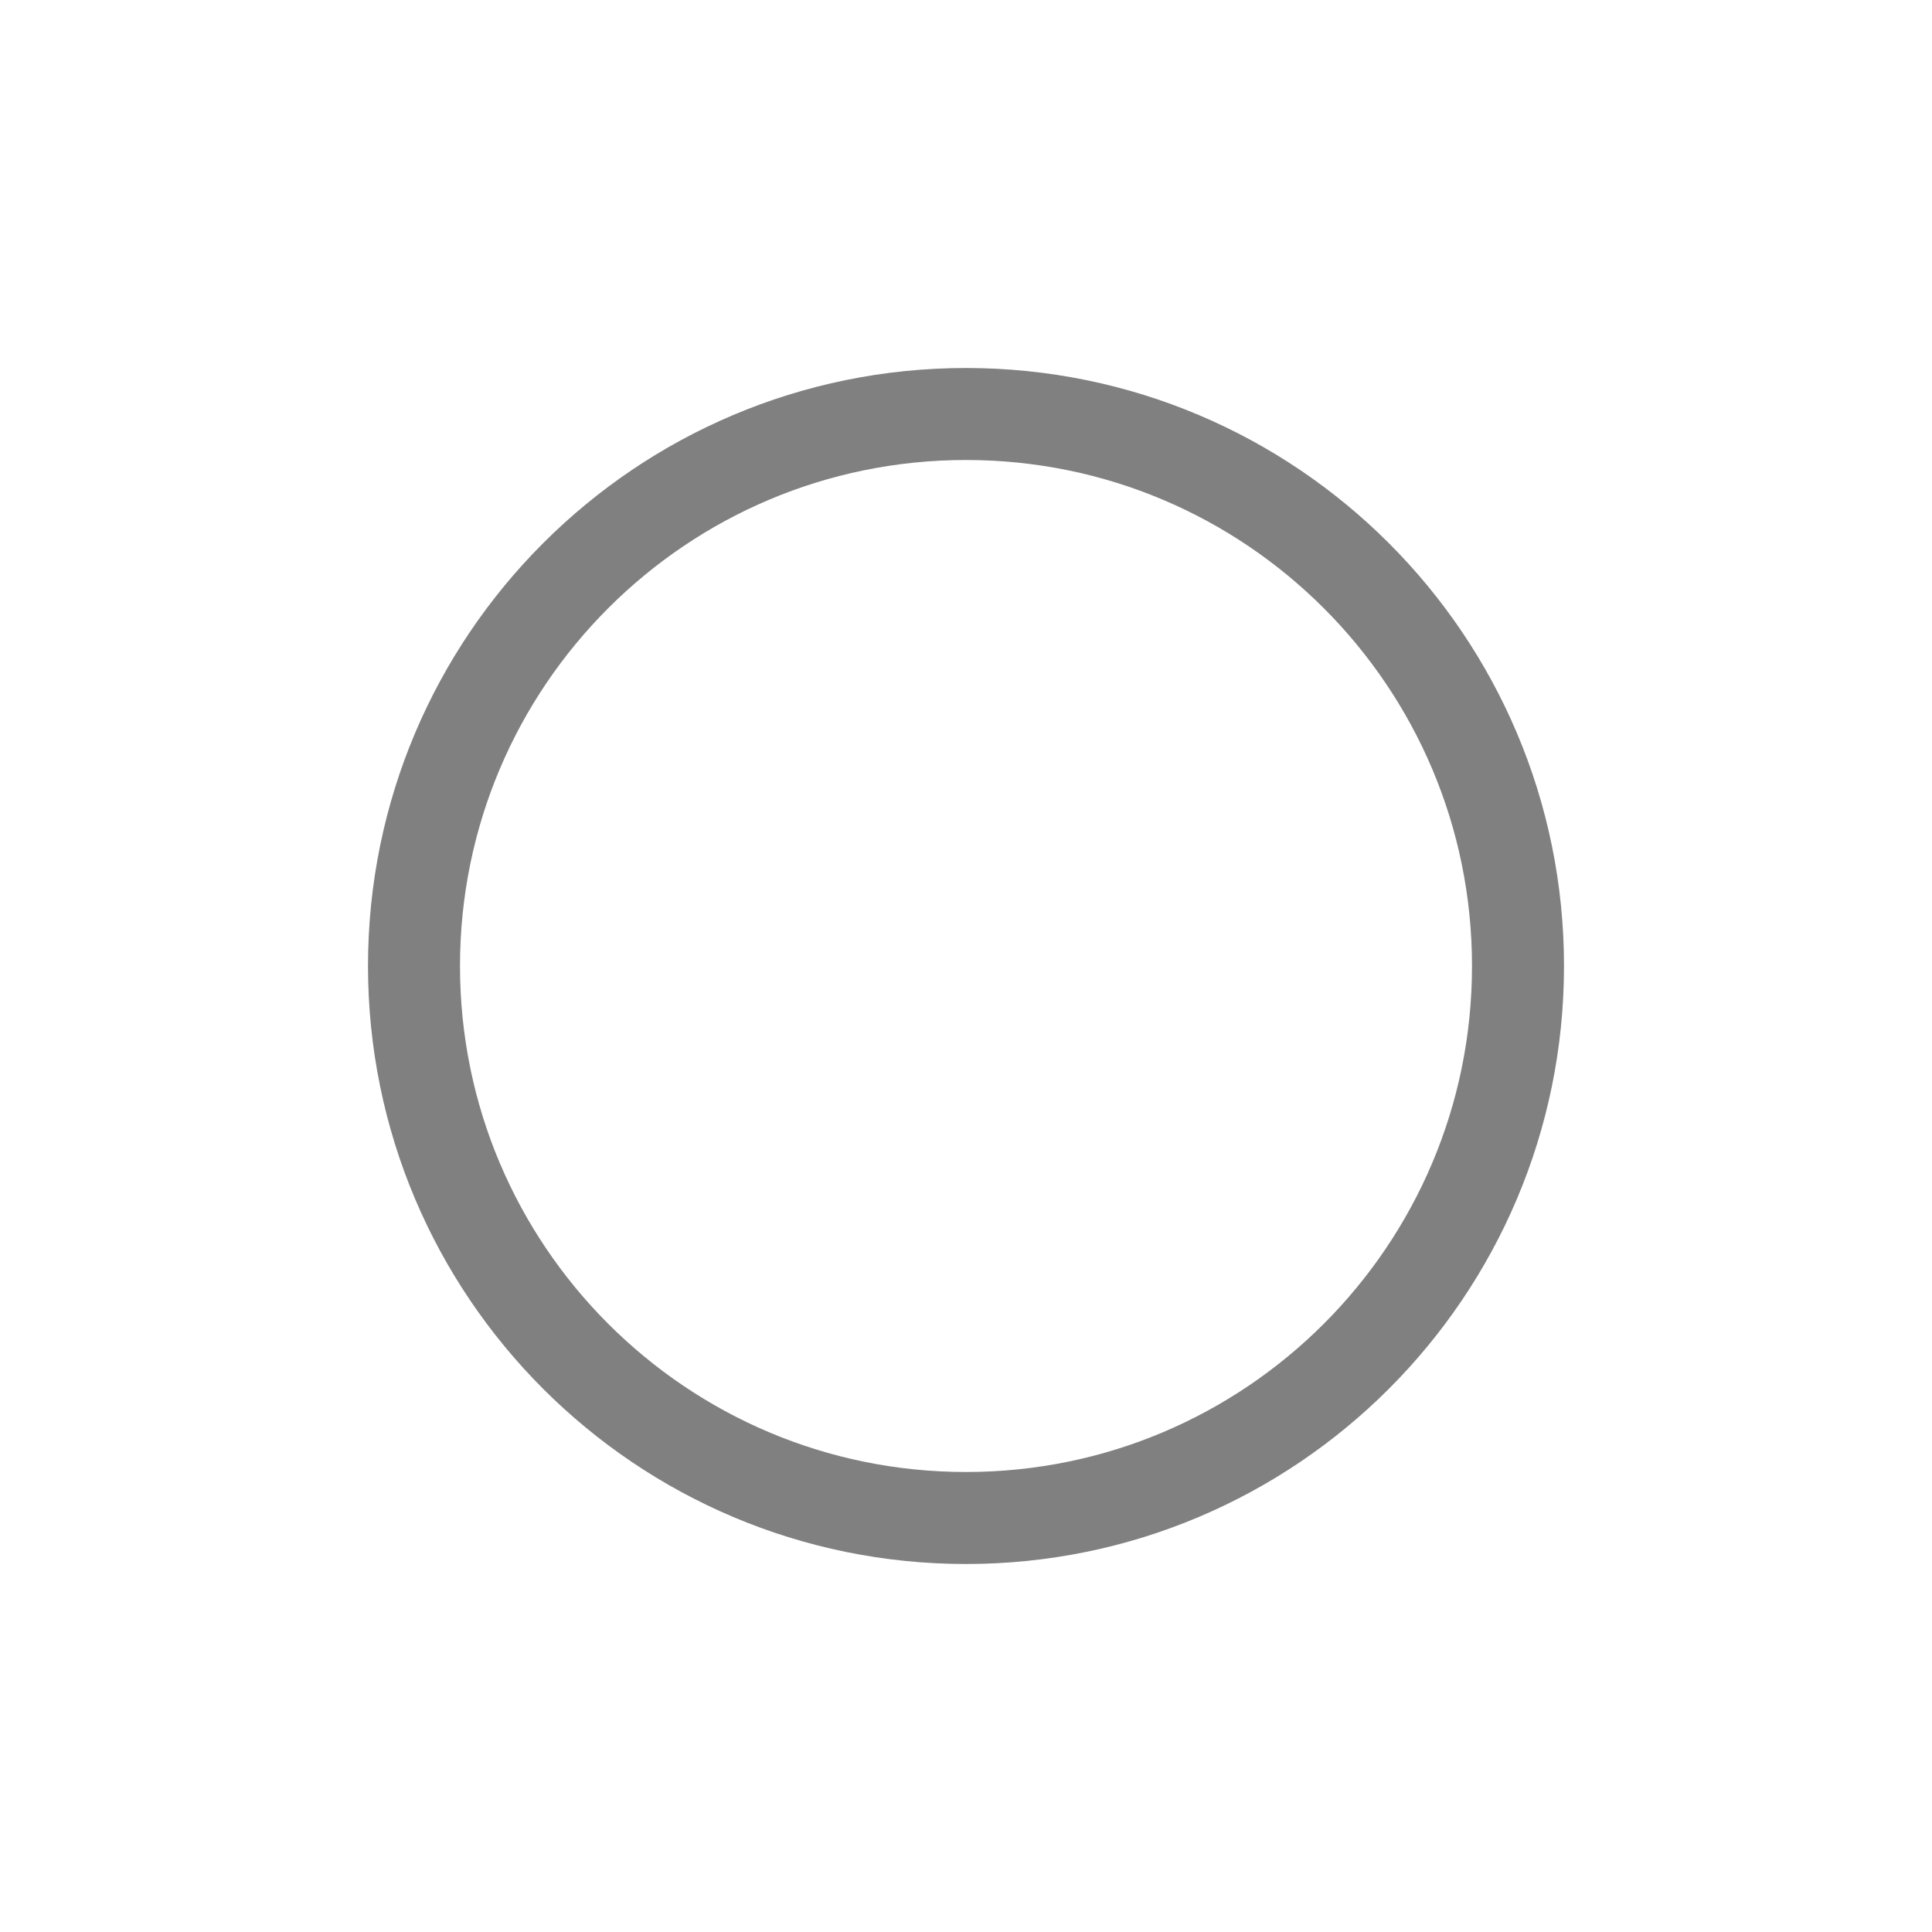
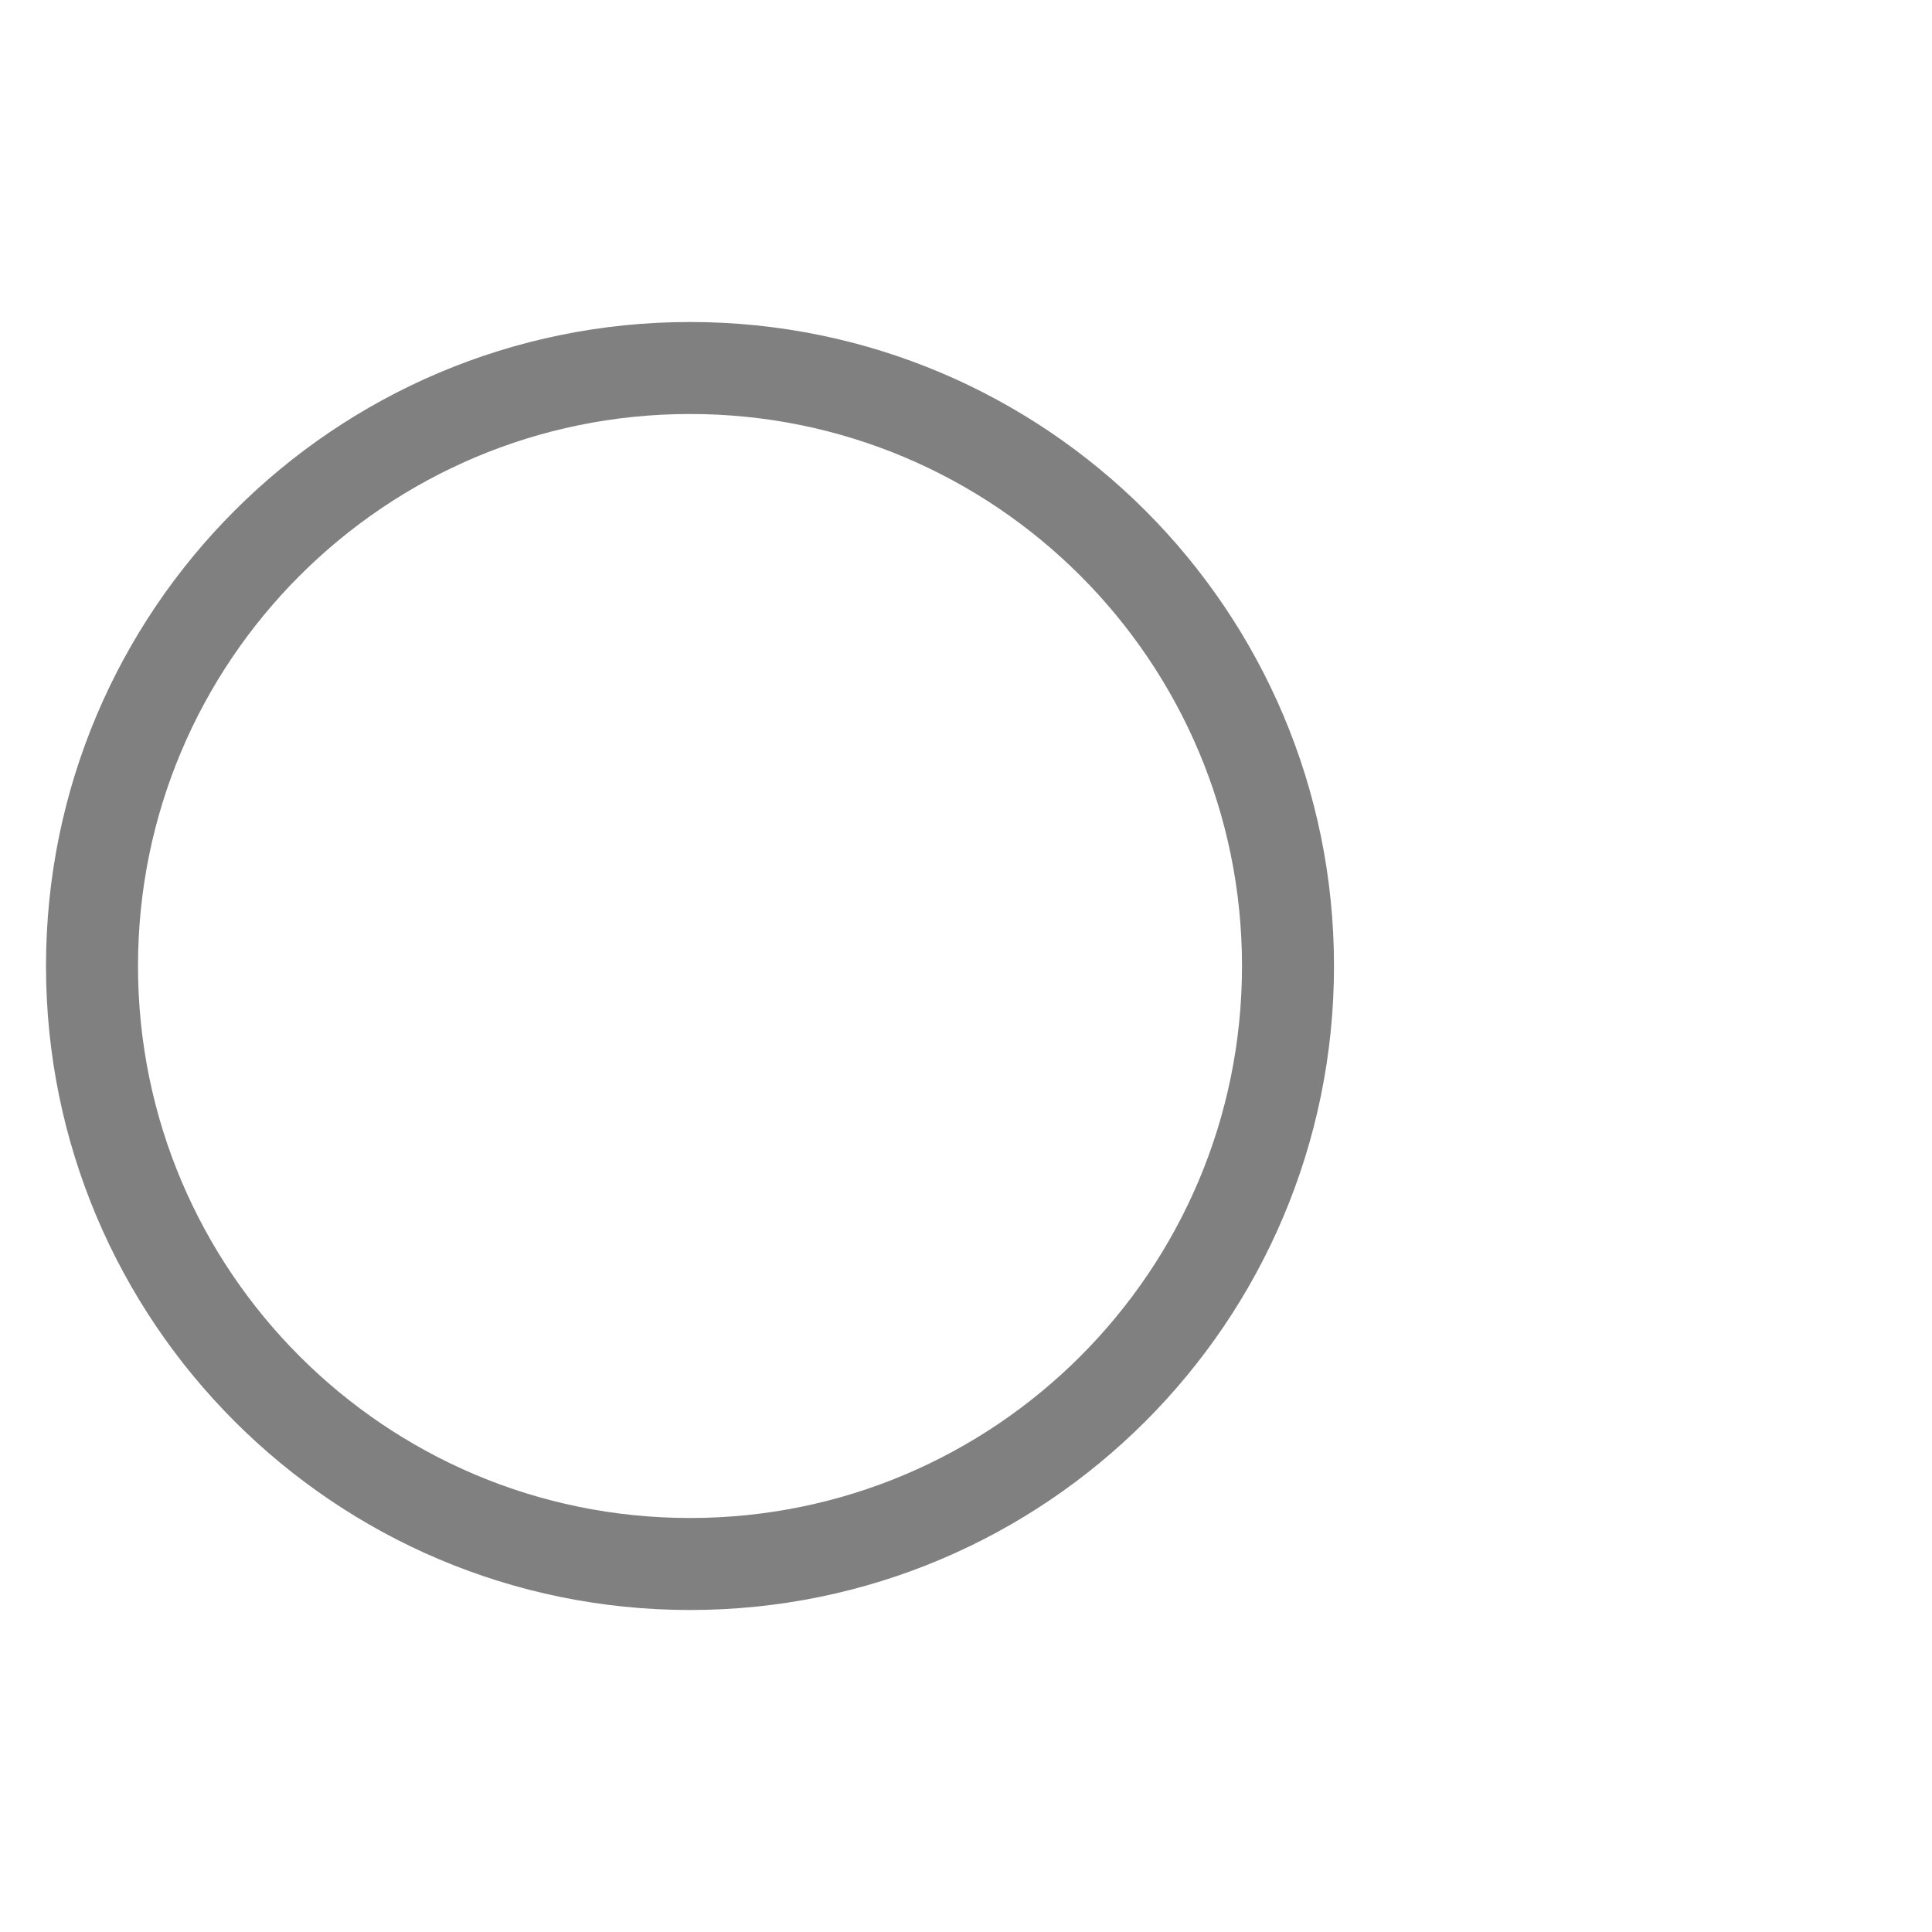
- <svg xmlns="http://www.w3.org/2000/svg" id="icon" width="21px" height="21px" viewBox="0 0 21 21">
-   <circle cx="10.5" cy="10.5" fill="none" r="6" stroke="#808080" stroke-linecap="round" stroke-linejoin="round" />
+ <svg xmlns="http://www.w3.org/2000/svg" id="icon" width="21px" height="21px" viewBox="3 0 21 21">
+   <circle cx="10.5" cy="10.5" fill="none" r="6.5" stroke="#808080" stroke-linecap="round" stroke-linejoin="round" />
</svg>
